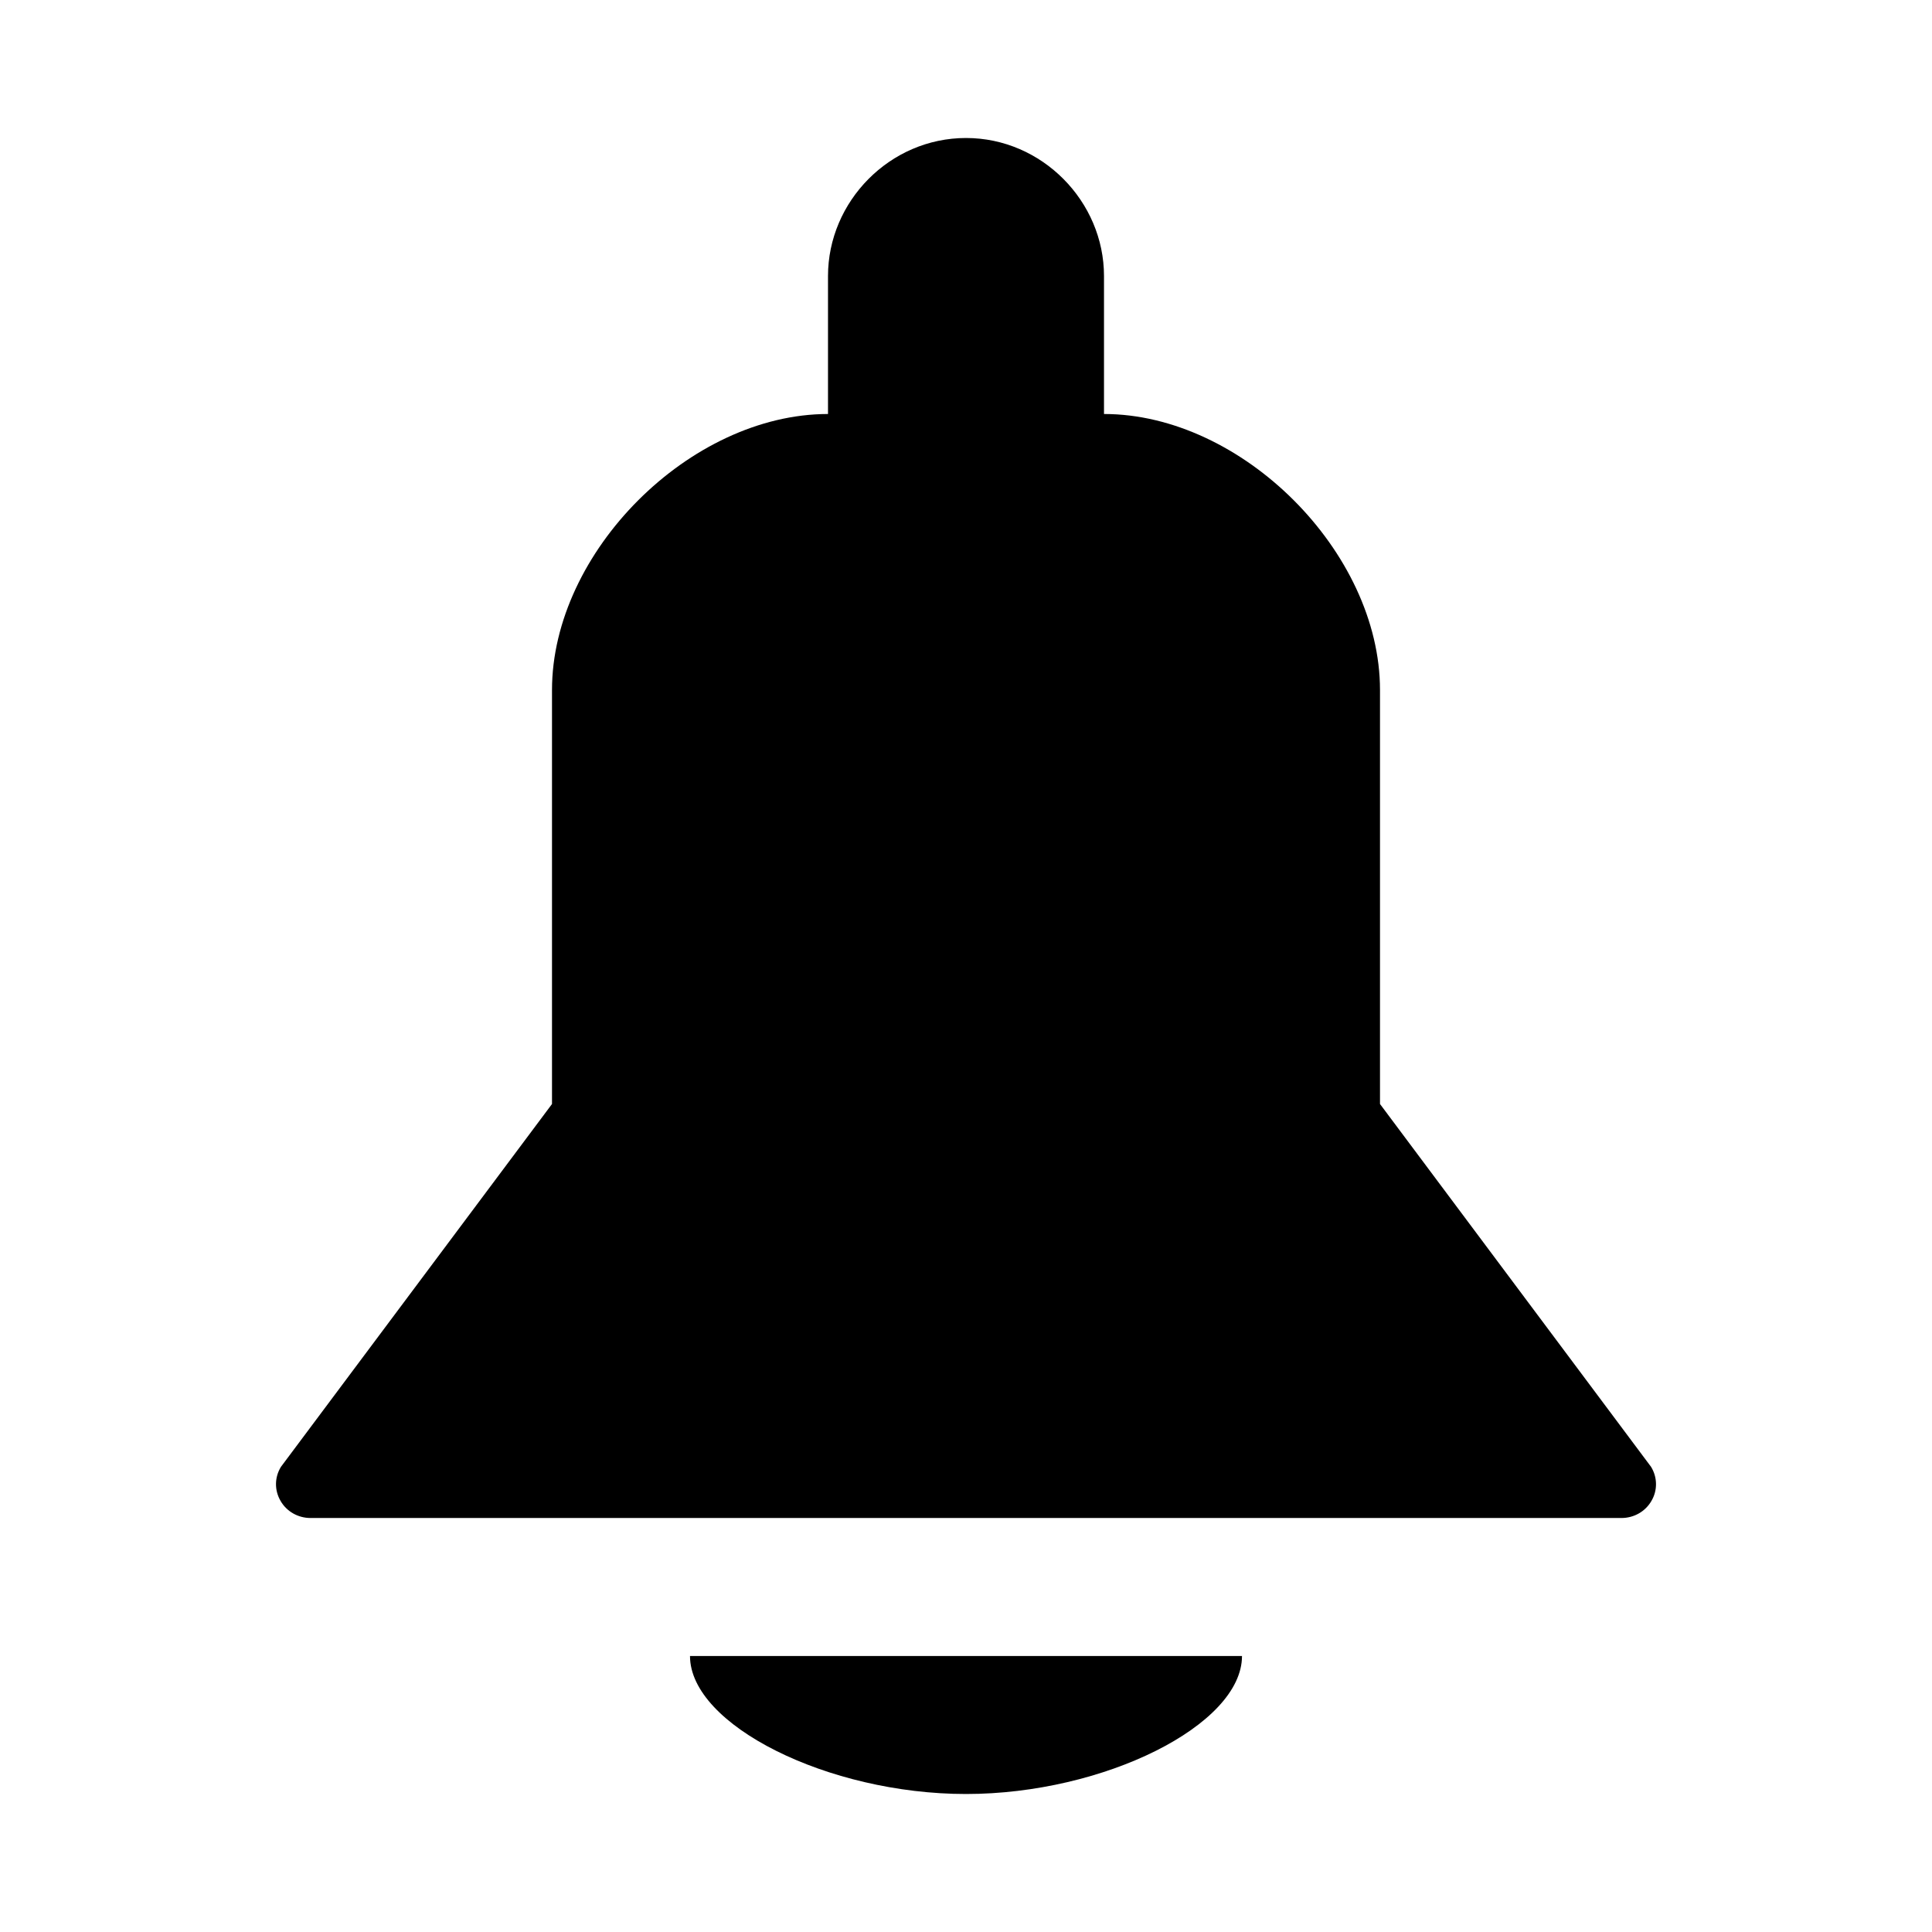
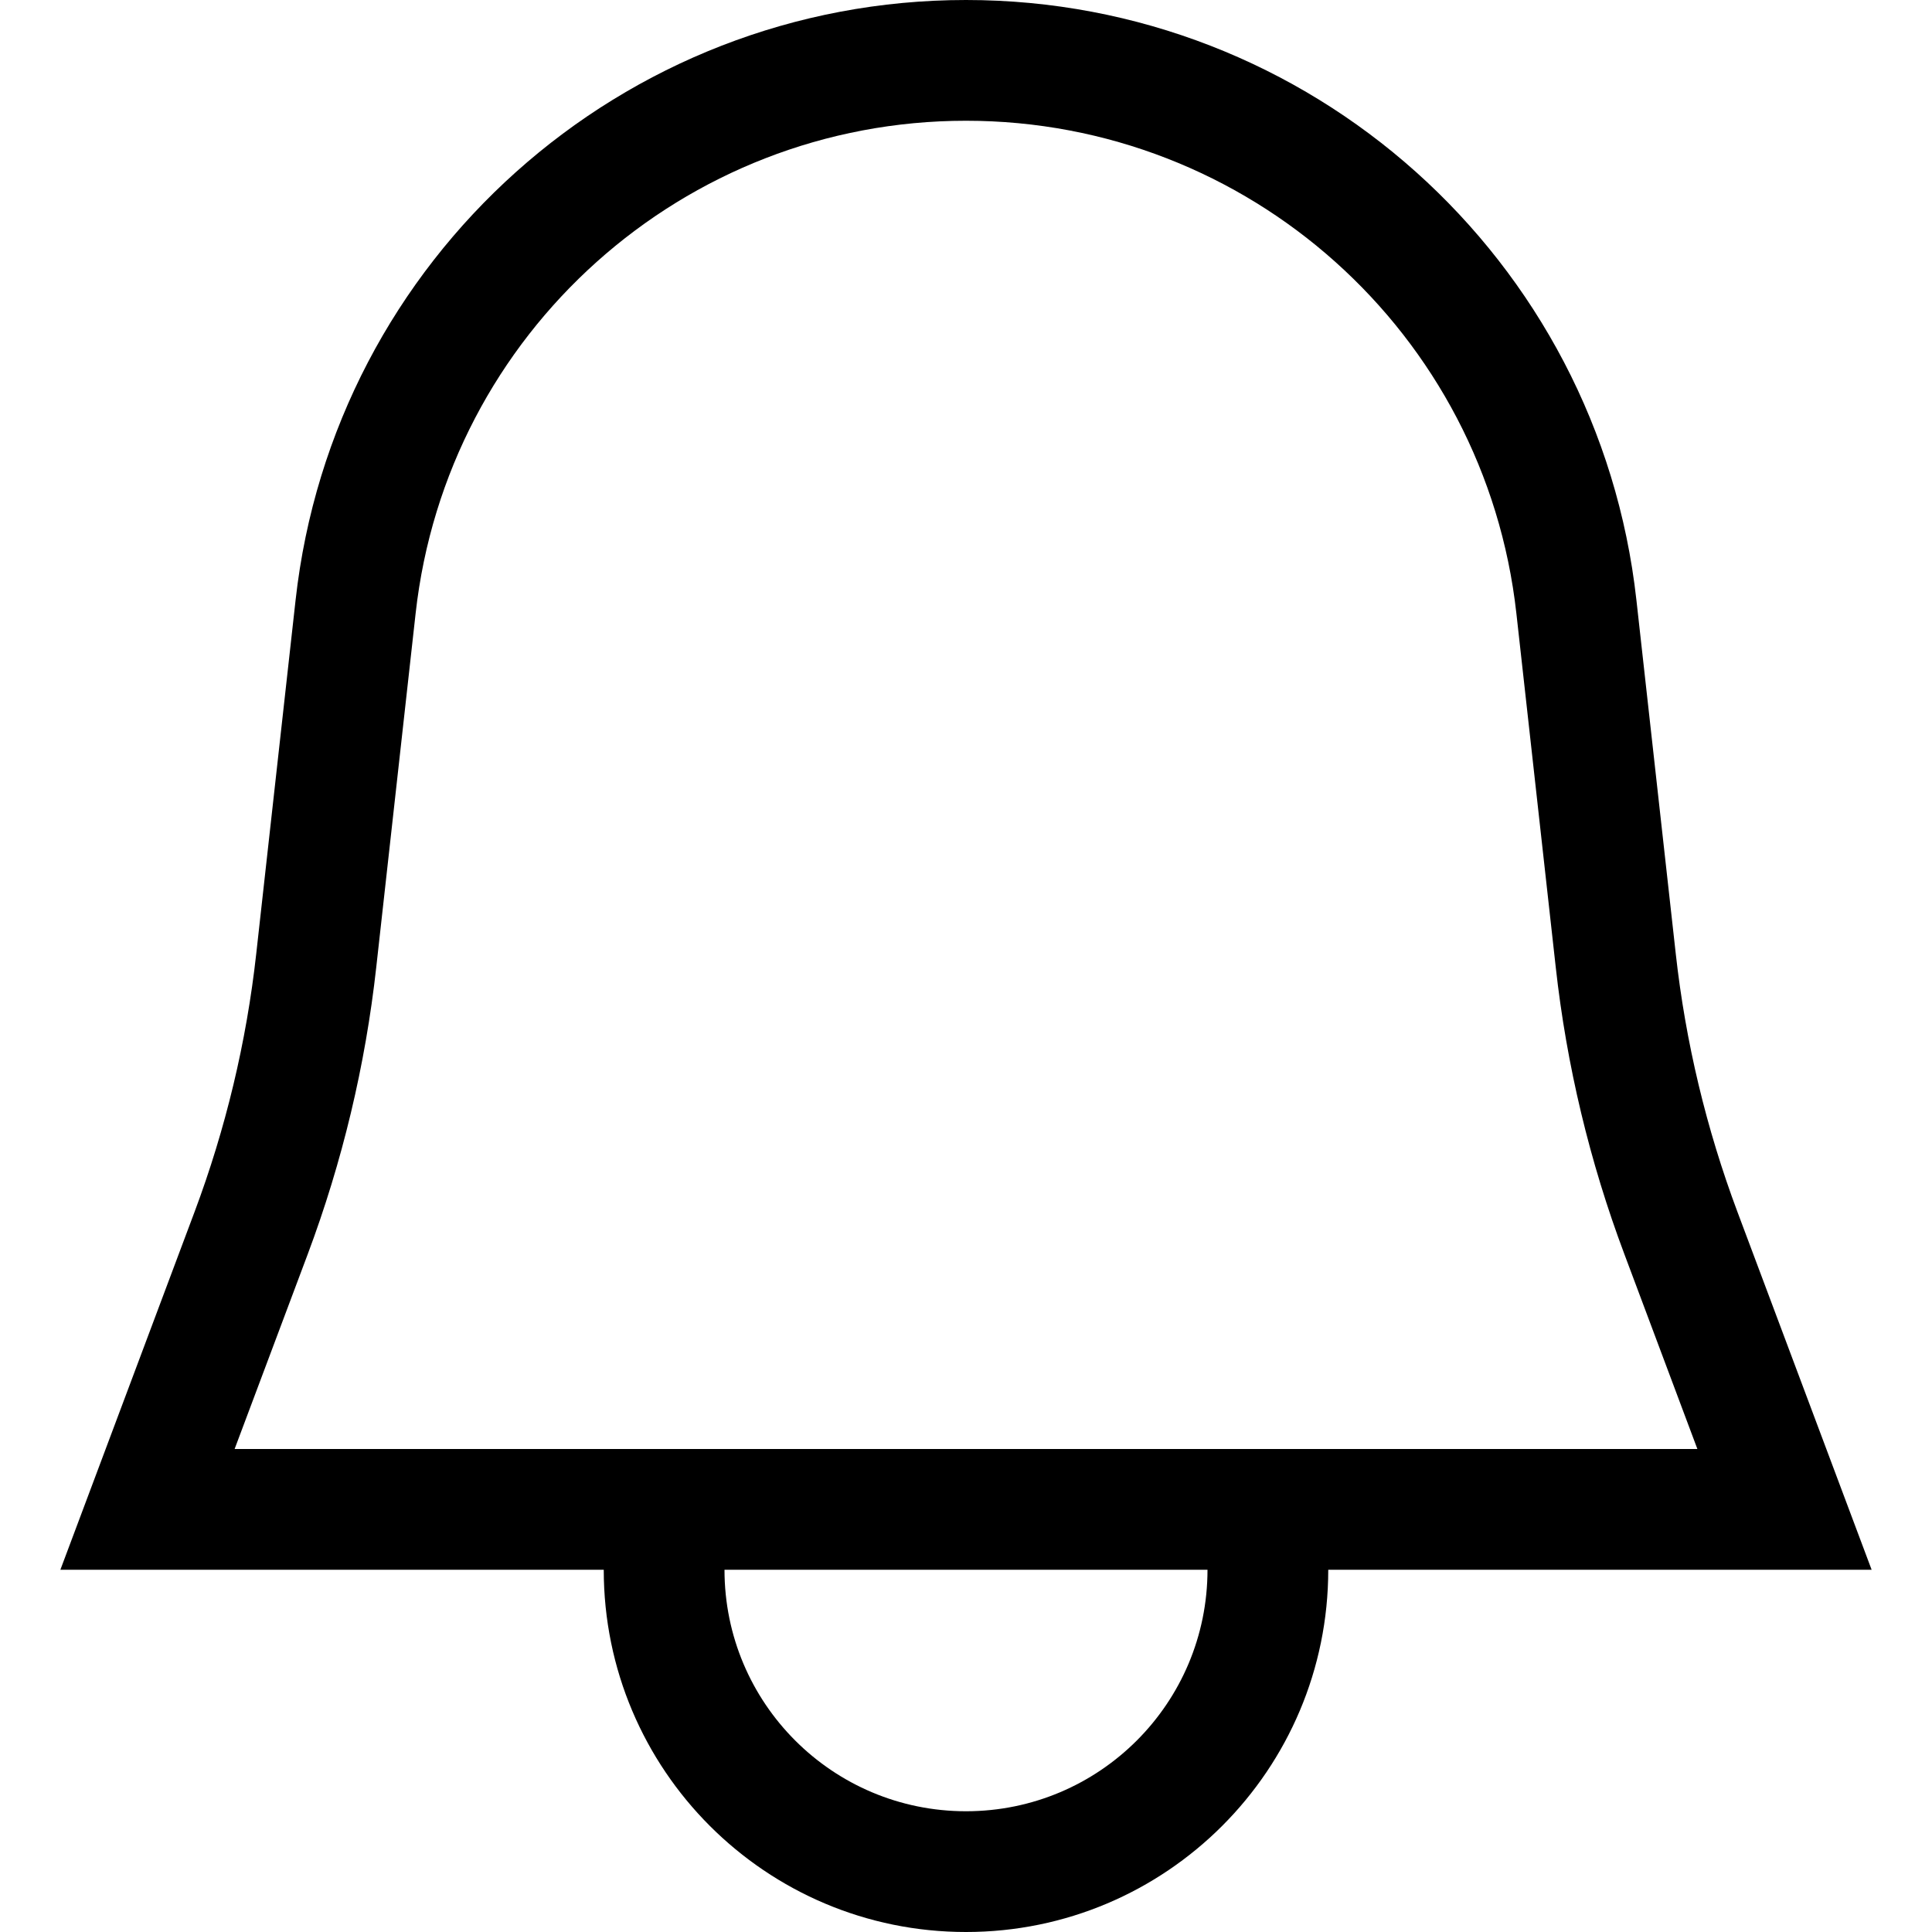
- <svg xmlns="http://www.w3.org/2000/svg" viewBox="0 0 14 14" fill="none" class="ods-icon">
-   <path d="M10 5V8L11.964 10.629C12.011 10.705 12.012 10.8 11.967 10.876 11.923 10.953 11.84 11 11.75 11H2.25C2.16 11 2.077 10.953 2.033 10.876 1.988 10.799 1.989 10.705 2.036 10.629L4 8V5C4 4 5 3 6 3V2C6 1.46 6.448 1 7 1 7.551 1 8 1.46 8 2V3C9 3 10 4 10 5zM5 12C5 12.5 6 13 7 13 8 13 9 12.5 9 12H5z" fill="currentColor" />
+ <svg xmlns="http://www.w3.org/2000/svg" viewBox="0 0 16 16" fill="none" class="ods-icon">
+   <path fill-rule="evenodd" clip-rule="evenodd" d="M15.125 12L15.5 13H14.432H11C11 14.657 9.657 16 8 16C6.343 16 5 14.657 5 13H1.568H0.5L0.875 12L1.611 10.037C1.869 9.348 2.041 8.63 2.122 7.899L2.448 4.969C2.762 2.14 5.153 0 8 0C10.847 0 13.238 2.14 13.552 4.969L13.878 7.899C13.959 8.63 14.131 9.348 14.389 10.037L15.125 12ZM6 13C6 14.105 6.895 15 8 15C9.105 15 10 14.105 10 13H6ZM5 12H1.943L2.548 10.388C2.835 9.622 3.026 8.823 3.116 8.01L3.442 5.08C3.7 2.757 5.663 1 8 1C10.337 1 12.3 2.757 12.558 5.08L12.884 8.01C12.974 8.823 13.165 9.622 13.453 10.388L14.057 12H11H10H6H5Z" fill="currentColor" />
</svg>
